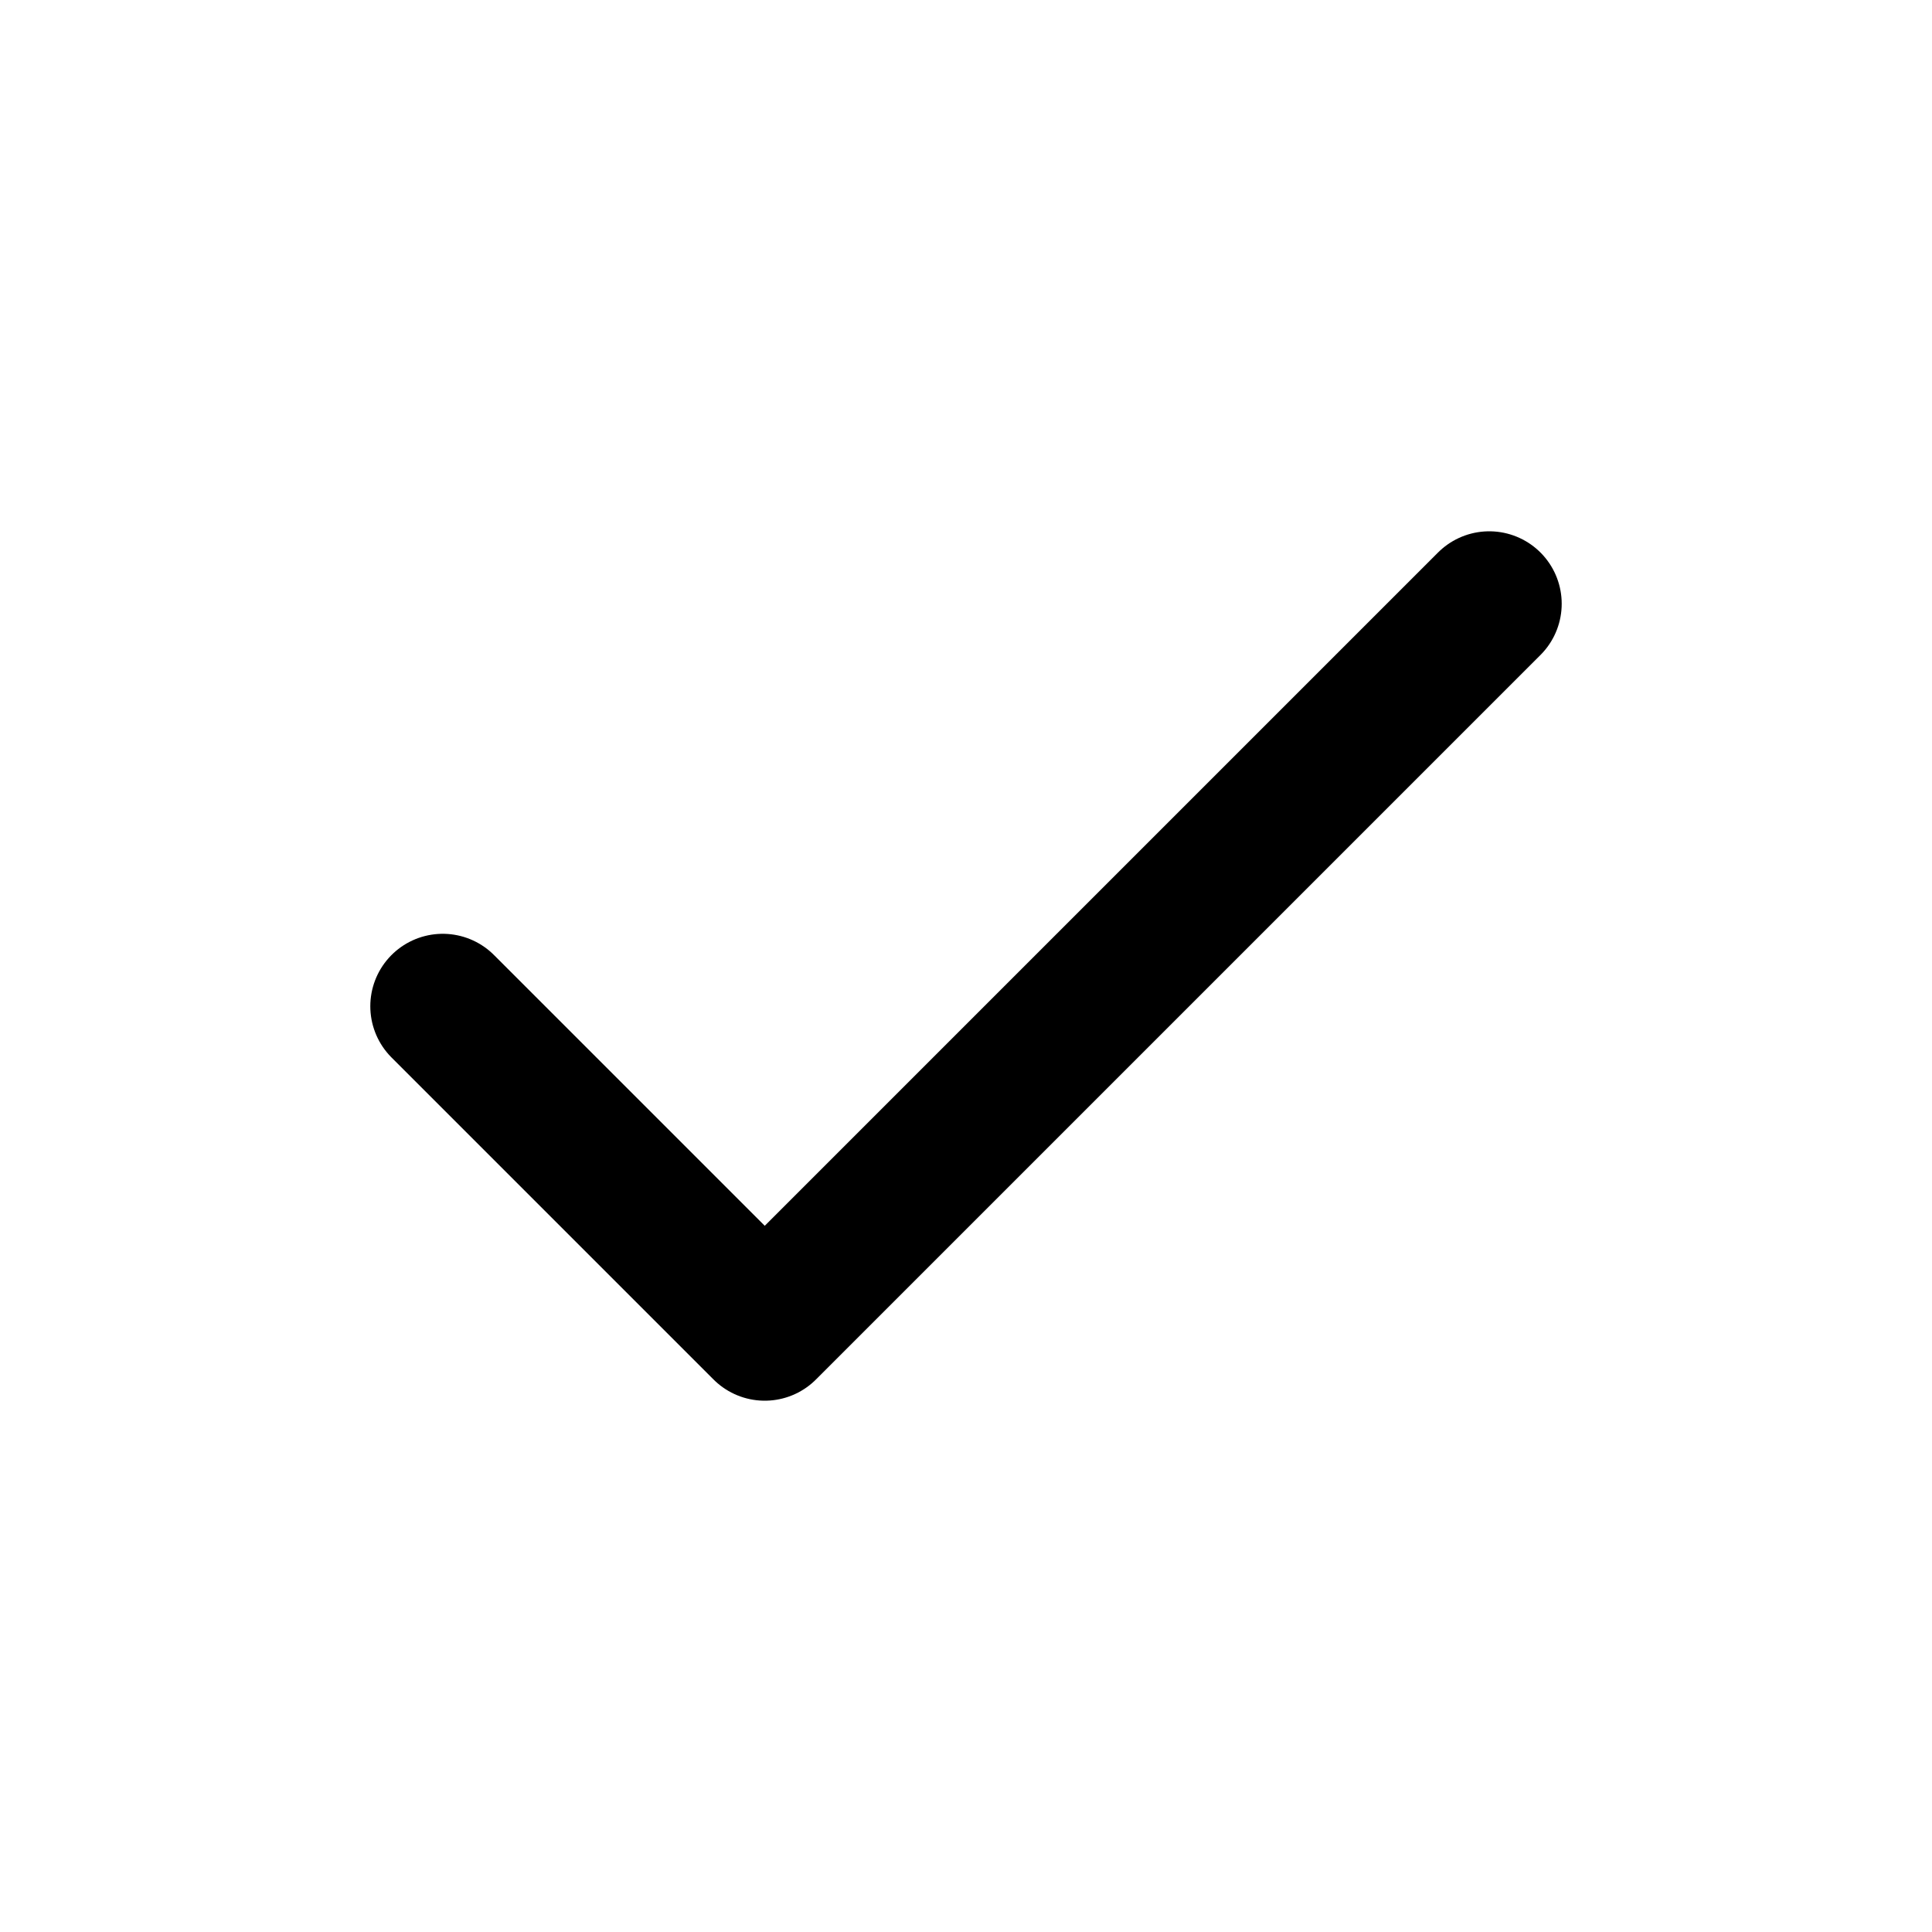
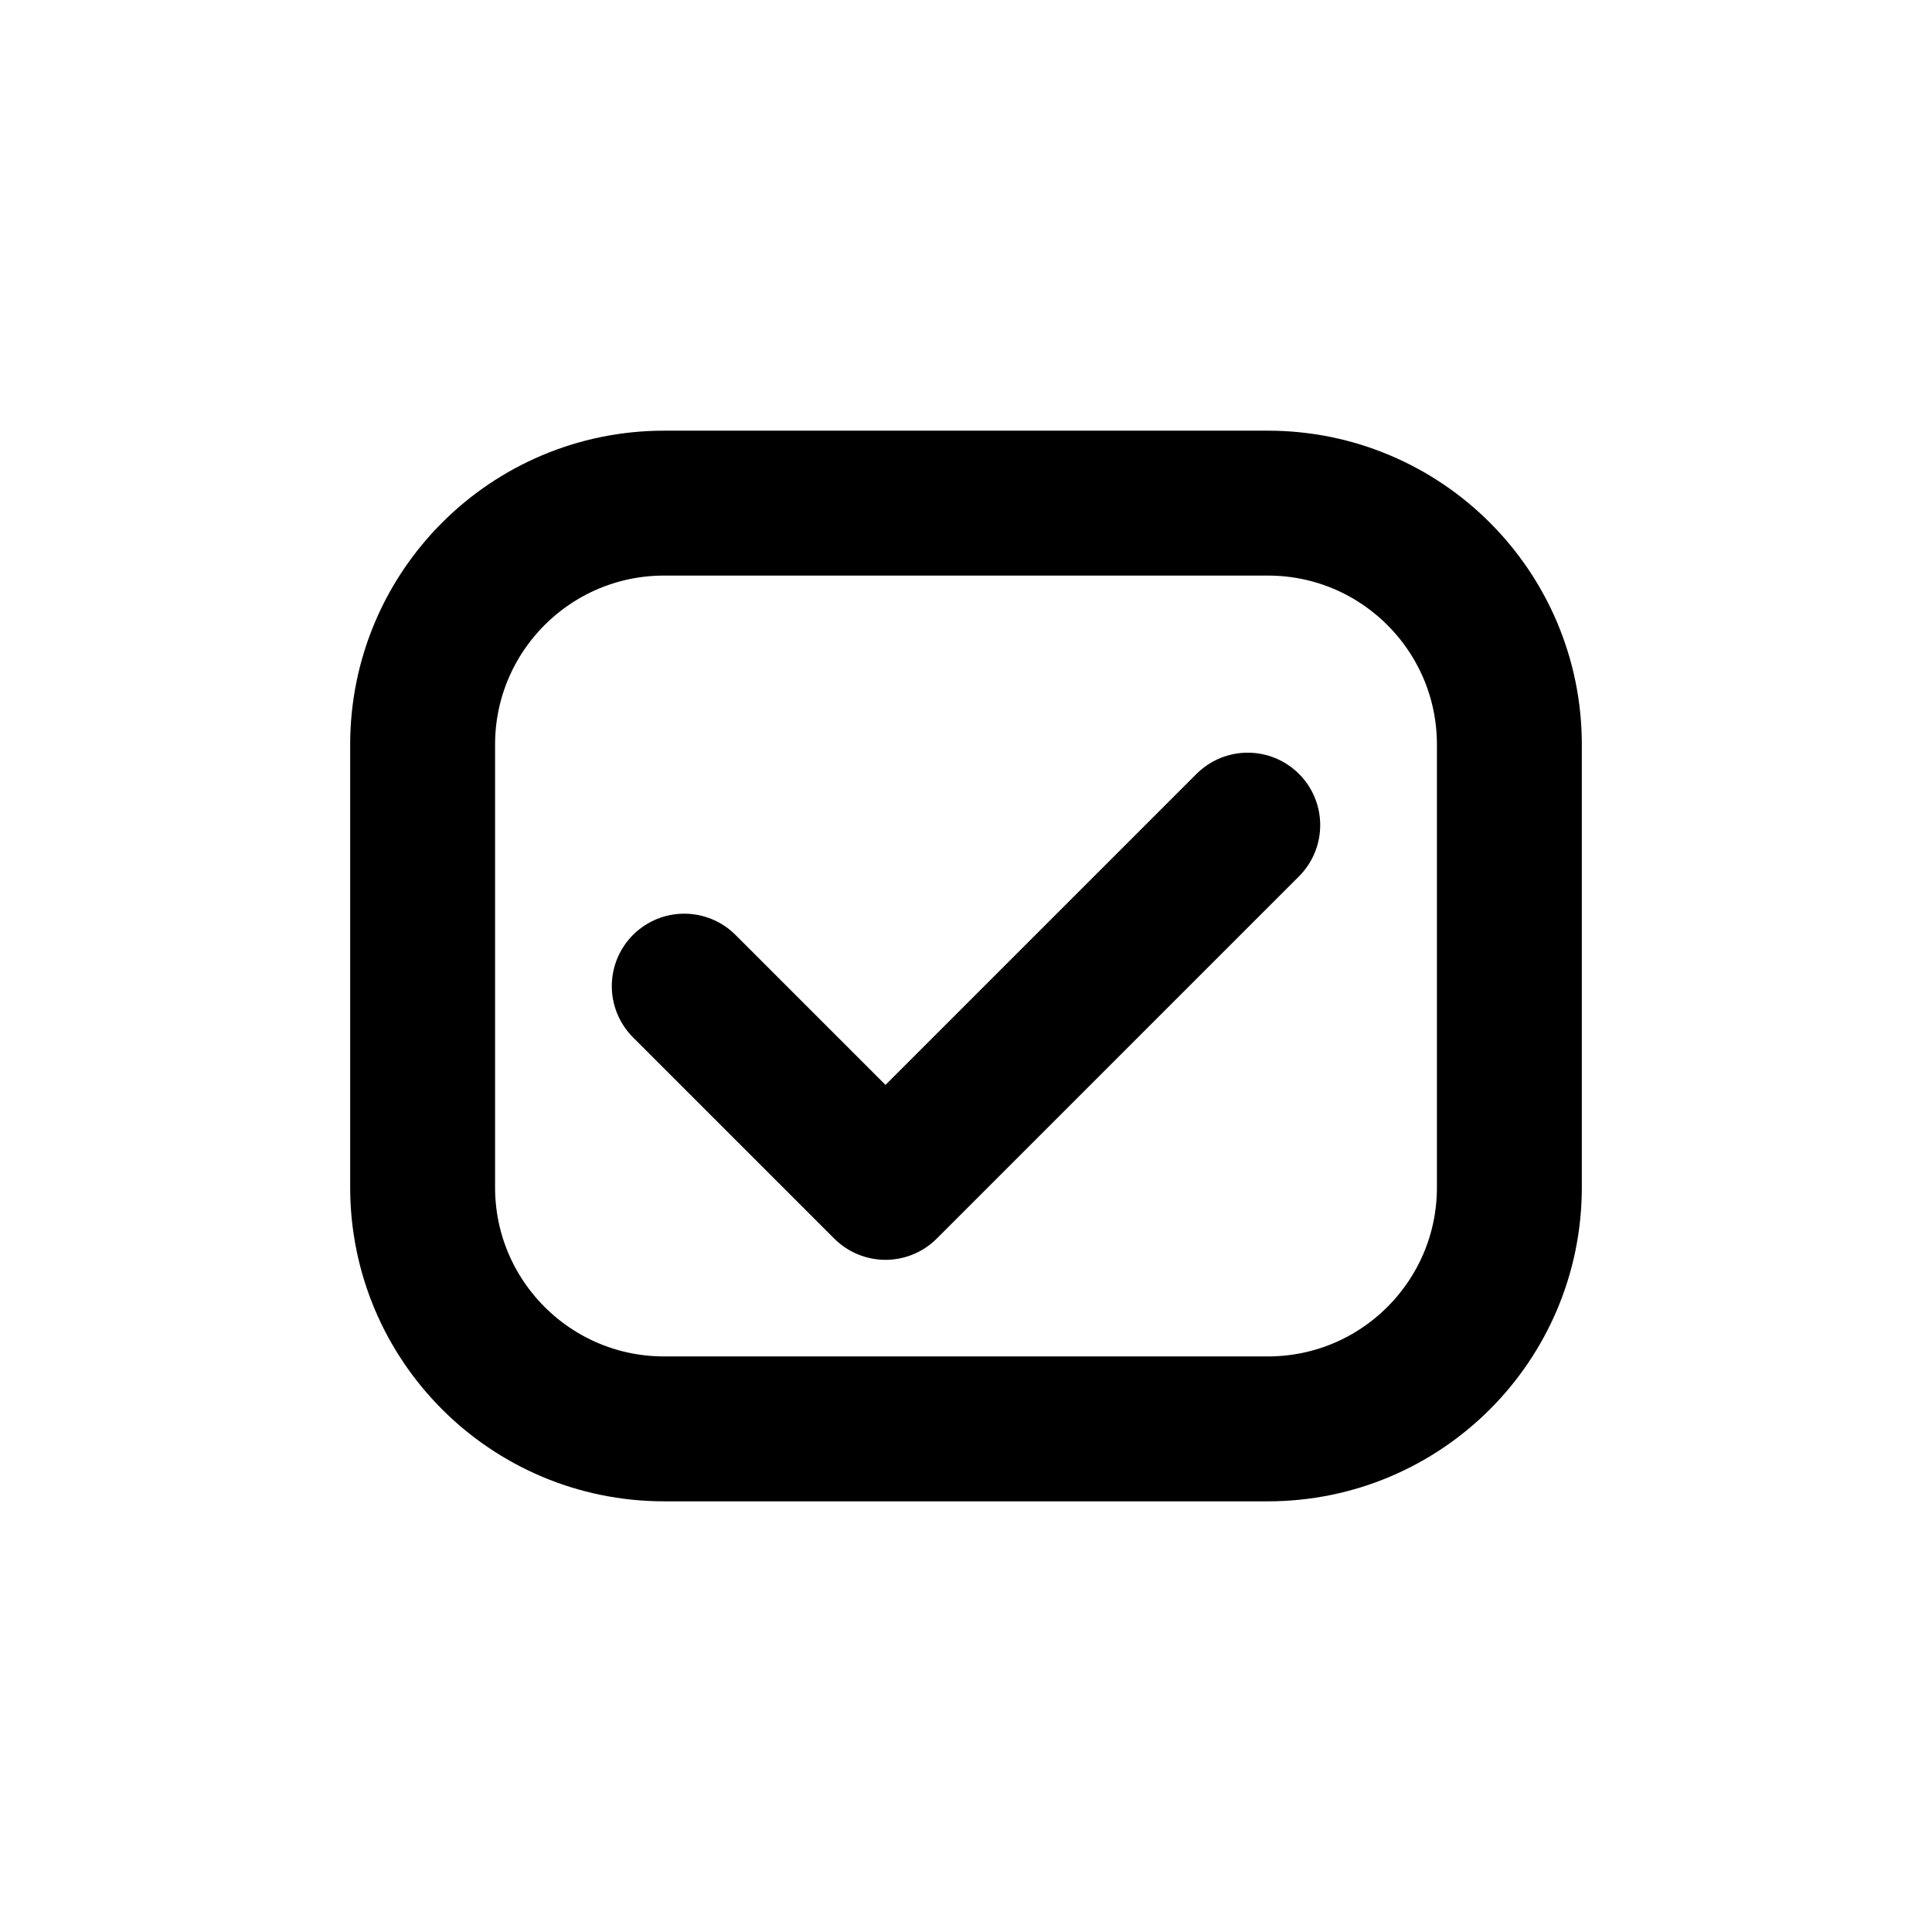
<svg xmlns="http://www.w3.org/2000/svg" viewBox="0 0 24 24" fill="none">
-   <path d="M5.5 12.5L9.5 16.5L18.5 7.5" stroke="currentColor" stroke-width="1.8" stroke-linecap="round" stroke-linejoin="round" />
+   <rect x="5.25" y="6.25" width="13.5" height="11.5" rx="3" stroke="currentColor" stroke-width="1.8" />
+   <path d="M8.5 12.25L11 14.75L15.5 10.25" stroke="currentColor" stroke-width="1.8" stroke-linecap="round" stroke-linejoin="round" />
</svg>
